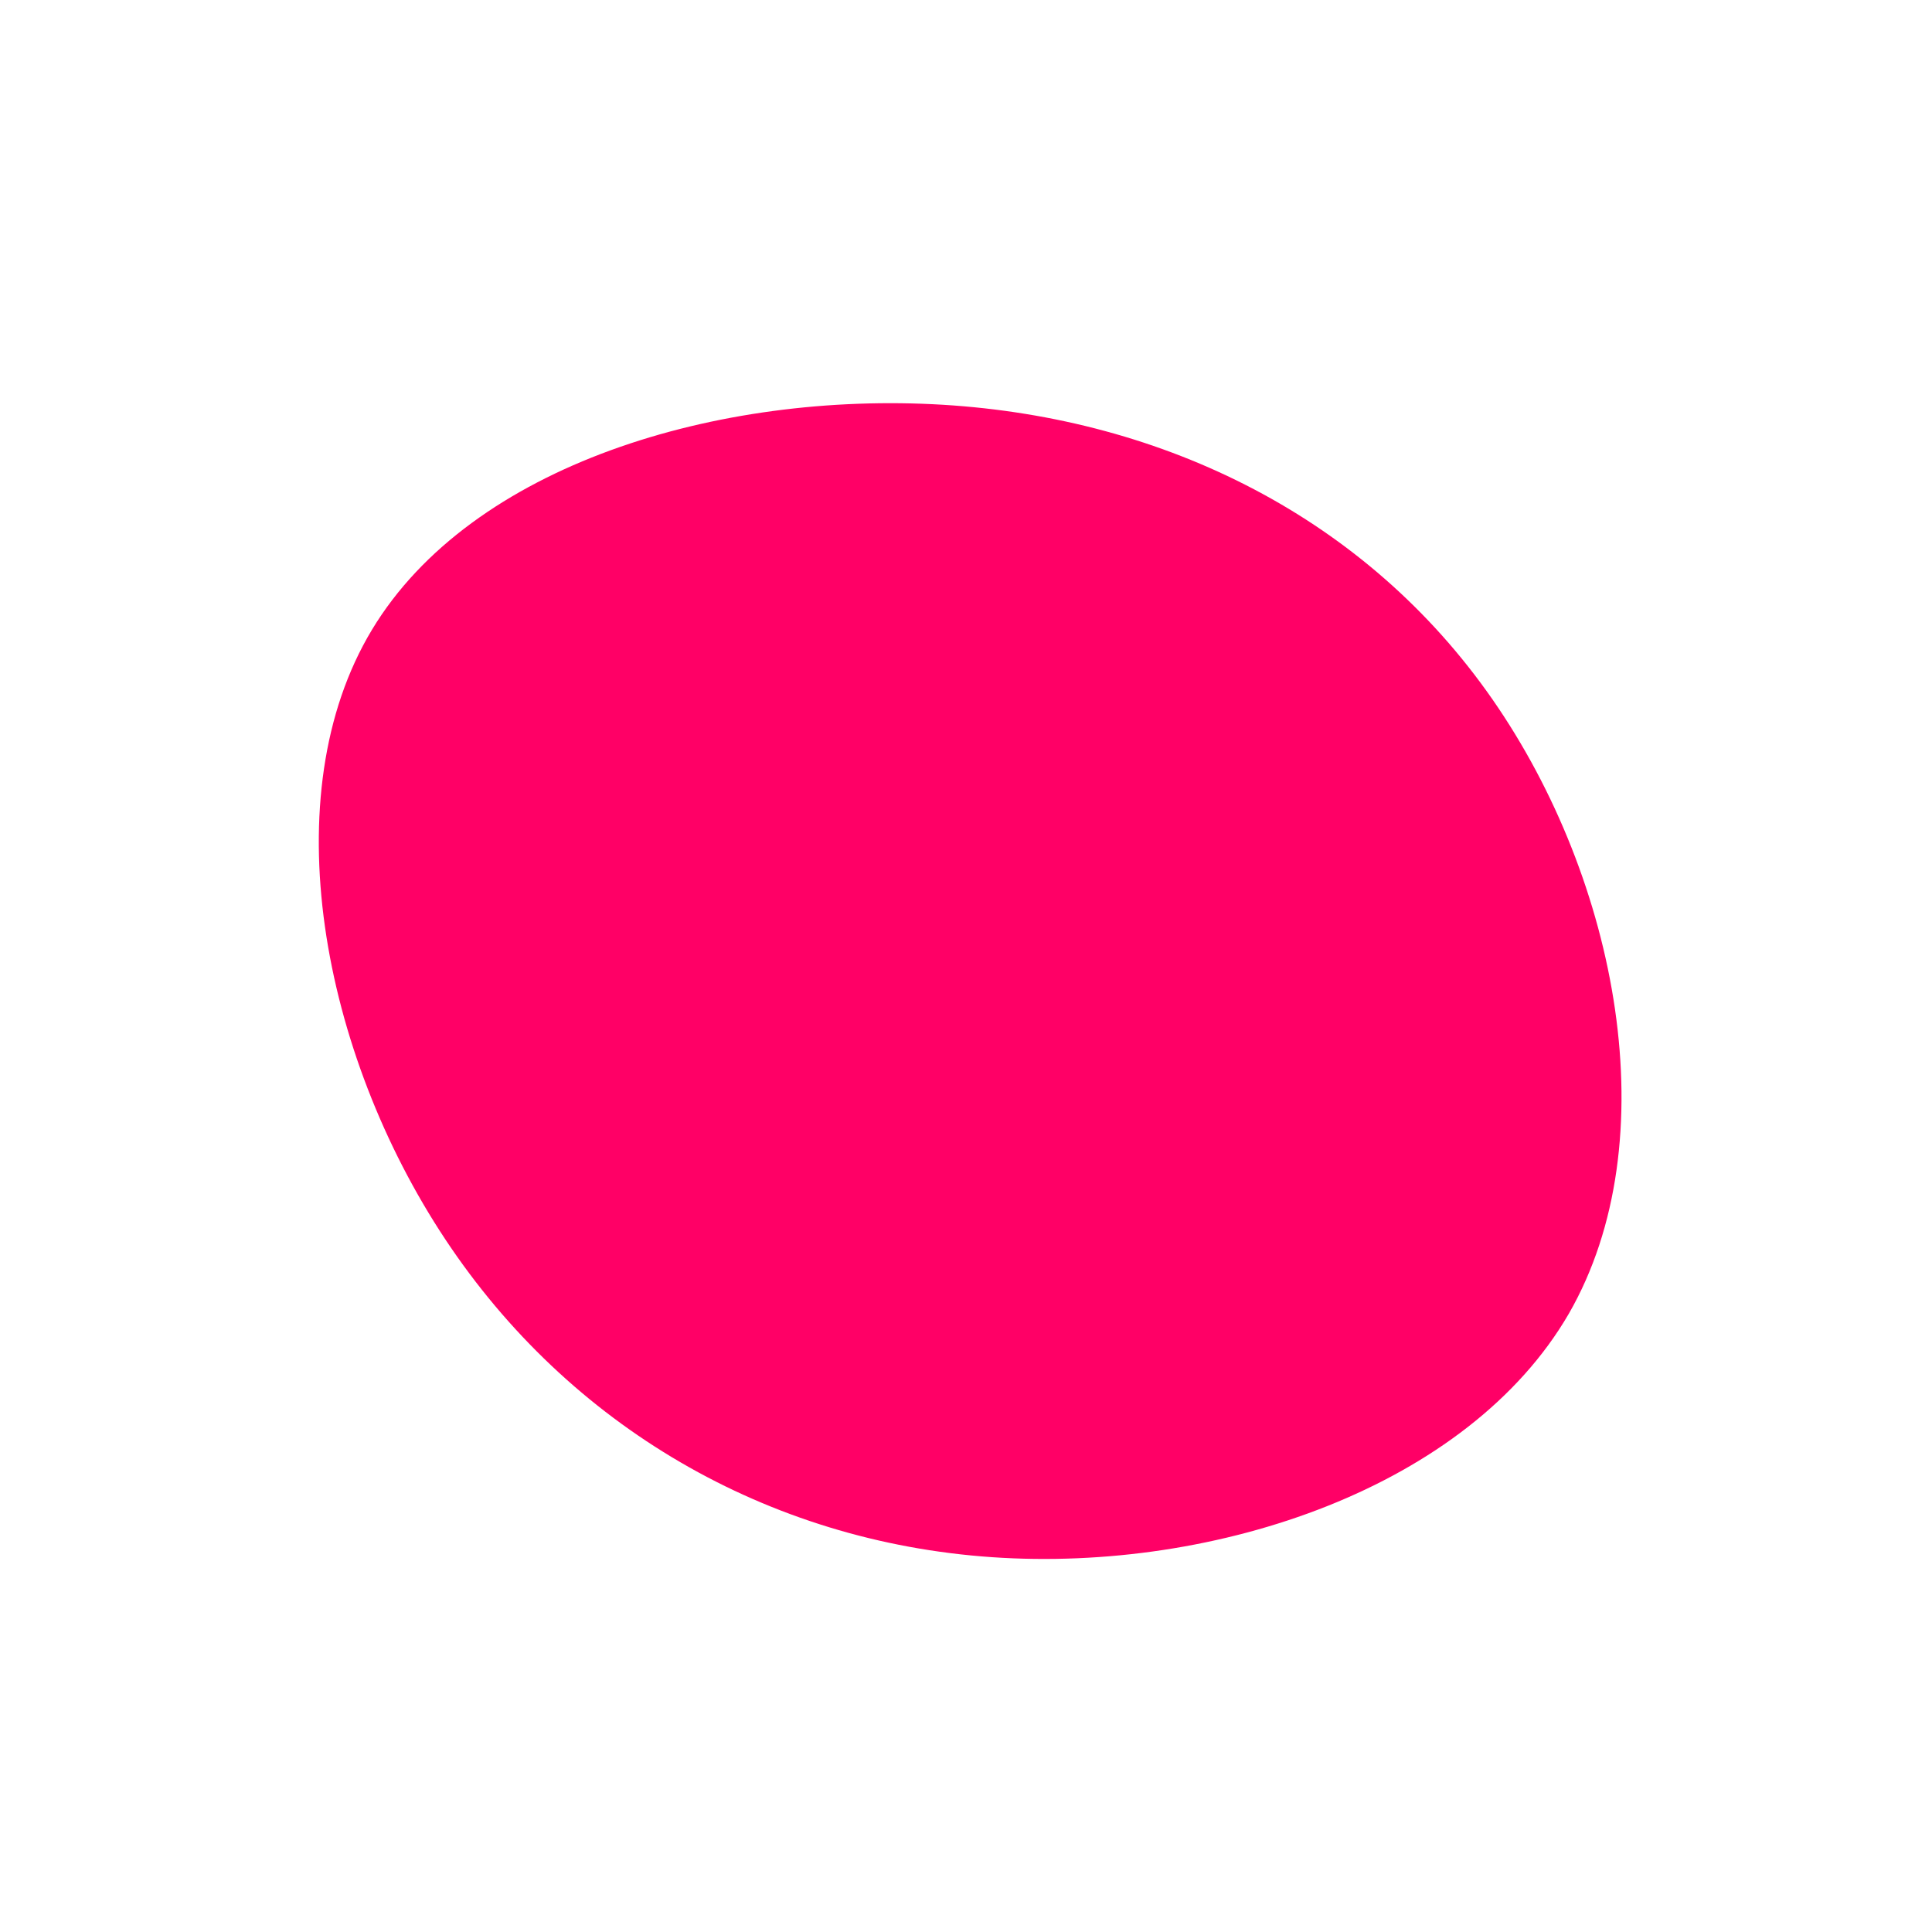
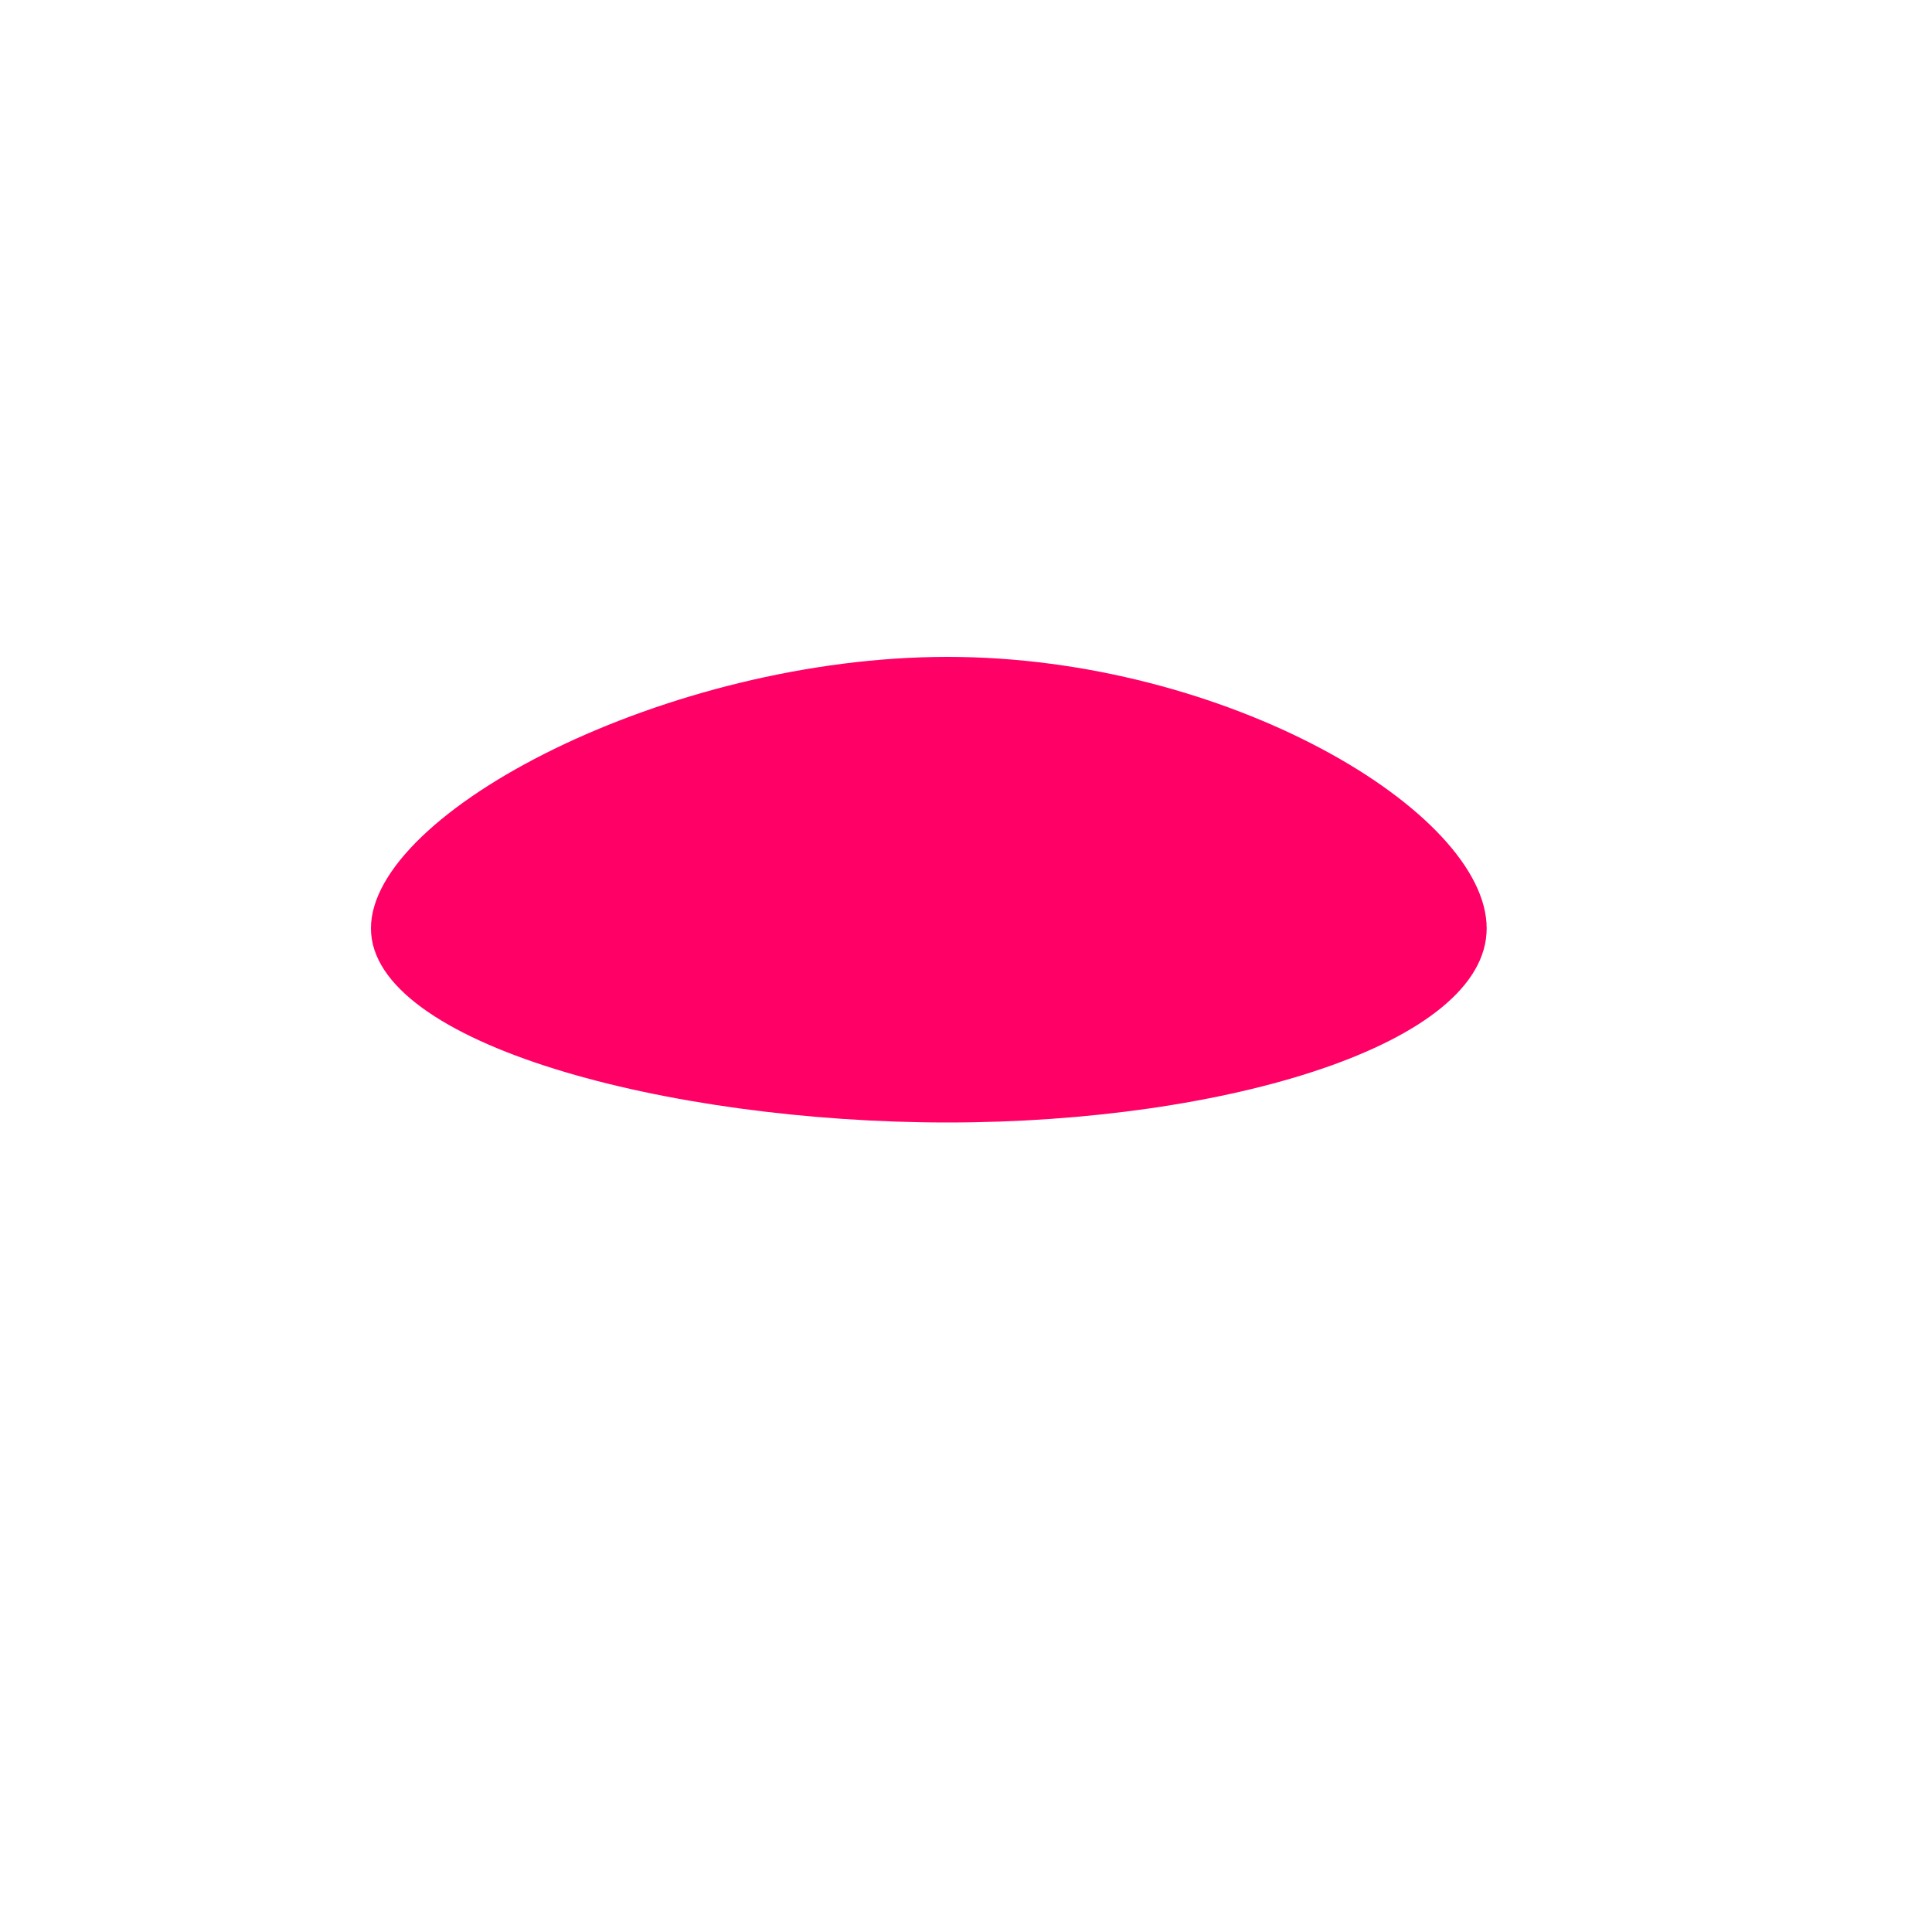
<svg xmlns="http://www.w3.org/2000/svg" viewBox="0 0 200 200">
-   <path fill="#FF0066" d="M54.5,-27.6C67.5,-8.9,72.7,18.1,62.4,36C52,53.9,26,62.8,2.7,61.2C-20.6,59.6,-41.1,47.6,-53.9,28.3C-66.7,9,-71.8,-17.7,-61.5,-34.8C-51.2,-51.9,-25.6,-59.5,-2.4,-58.1C20.7,-56.7,41.5,-46.3,54.5,-27.6Z" transform="translate(100 100)" />
+   <path fill="#FF0066" d="M53.9,-3.9C53.9,8.1,26.9,16.2,-1.9,16.2C-30.8,16.2,-61.6,8.1,-61.6,-3.9C-61.6,-16,-30.8,-32,-1.9,-32C26.9,-32,53.9,-16,53.9,-3.9Z" transform="translate(100 100)" />
</svg>
